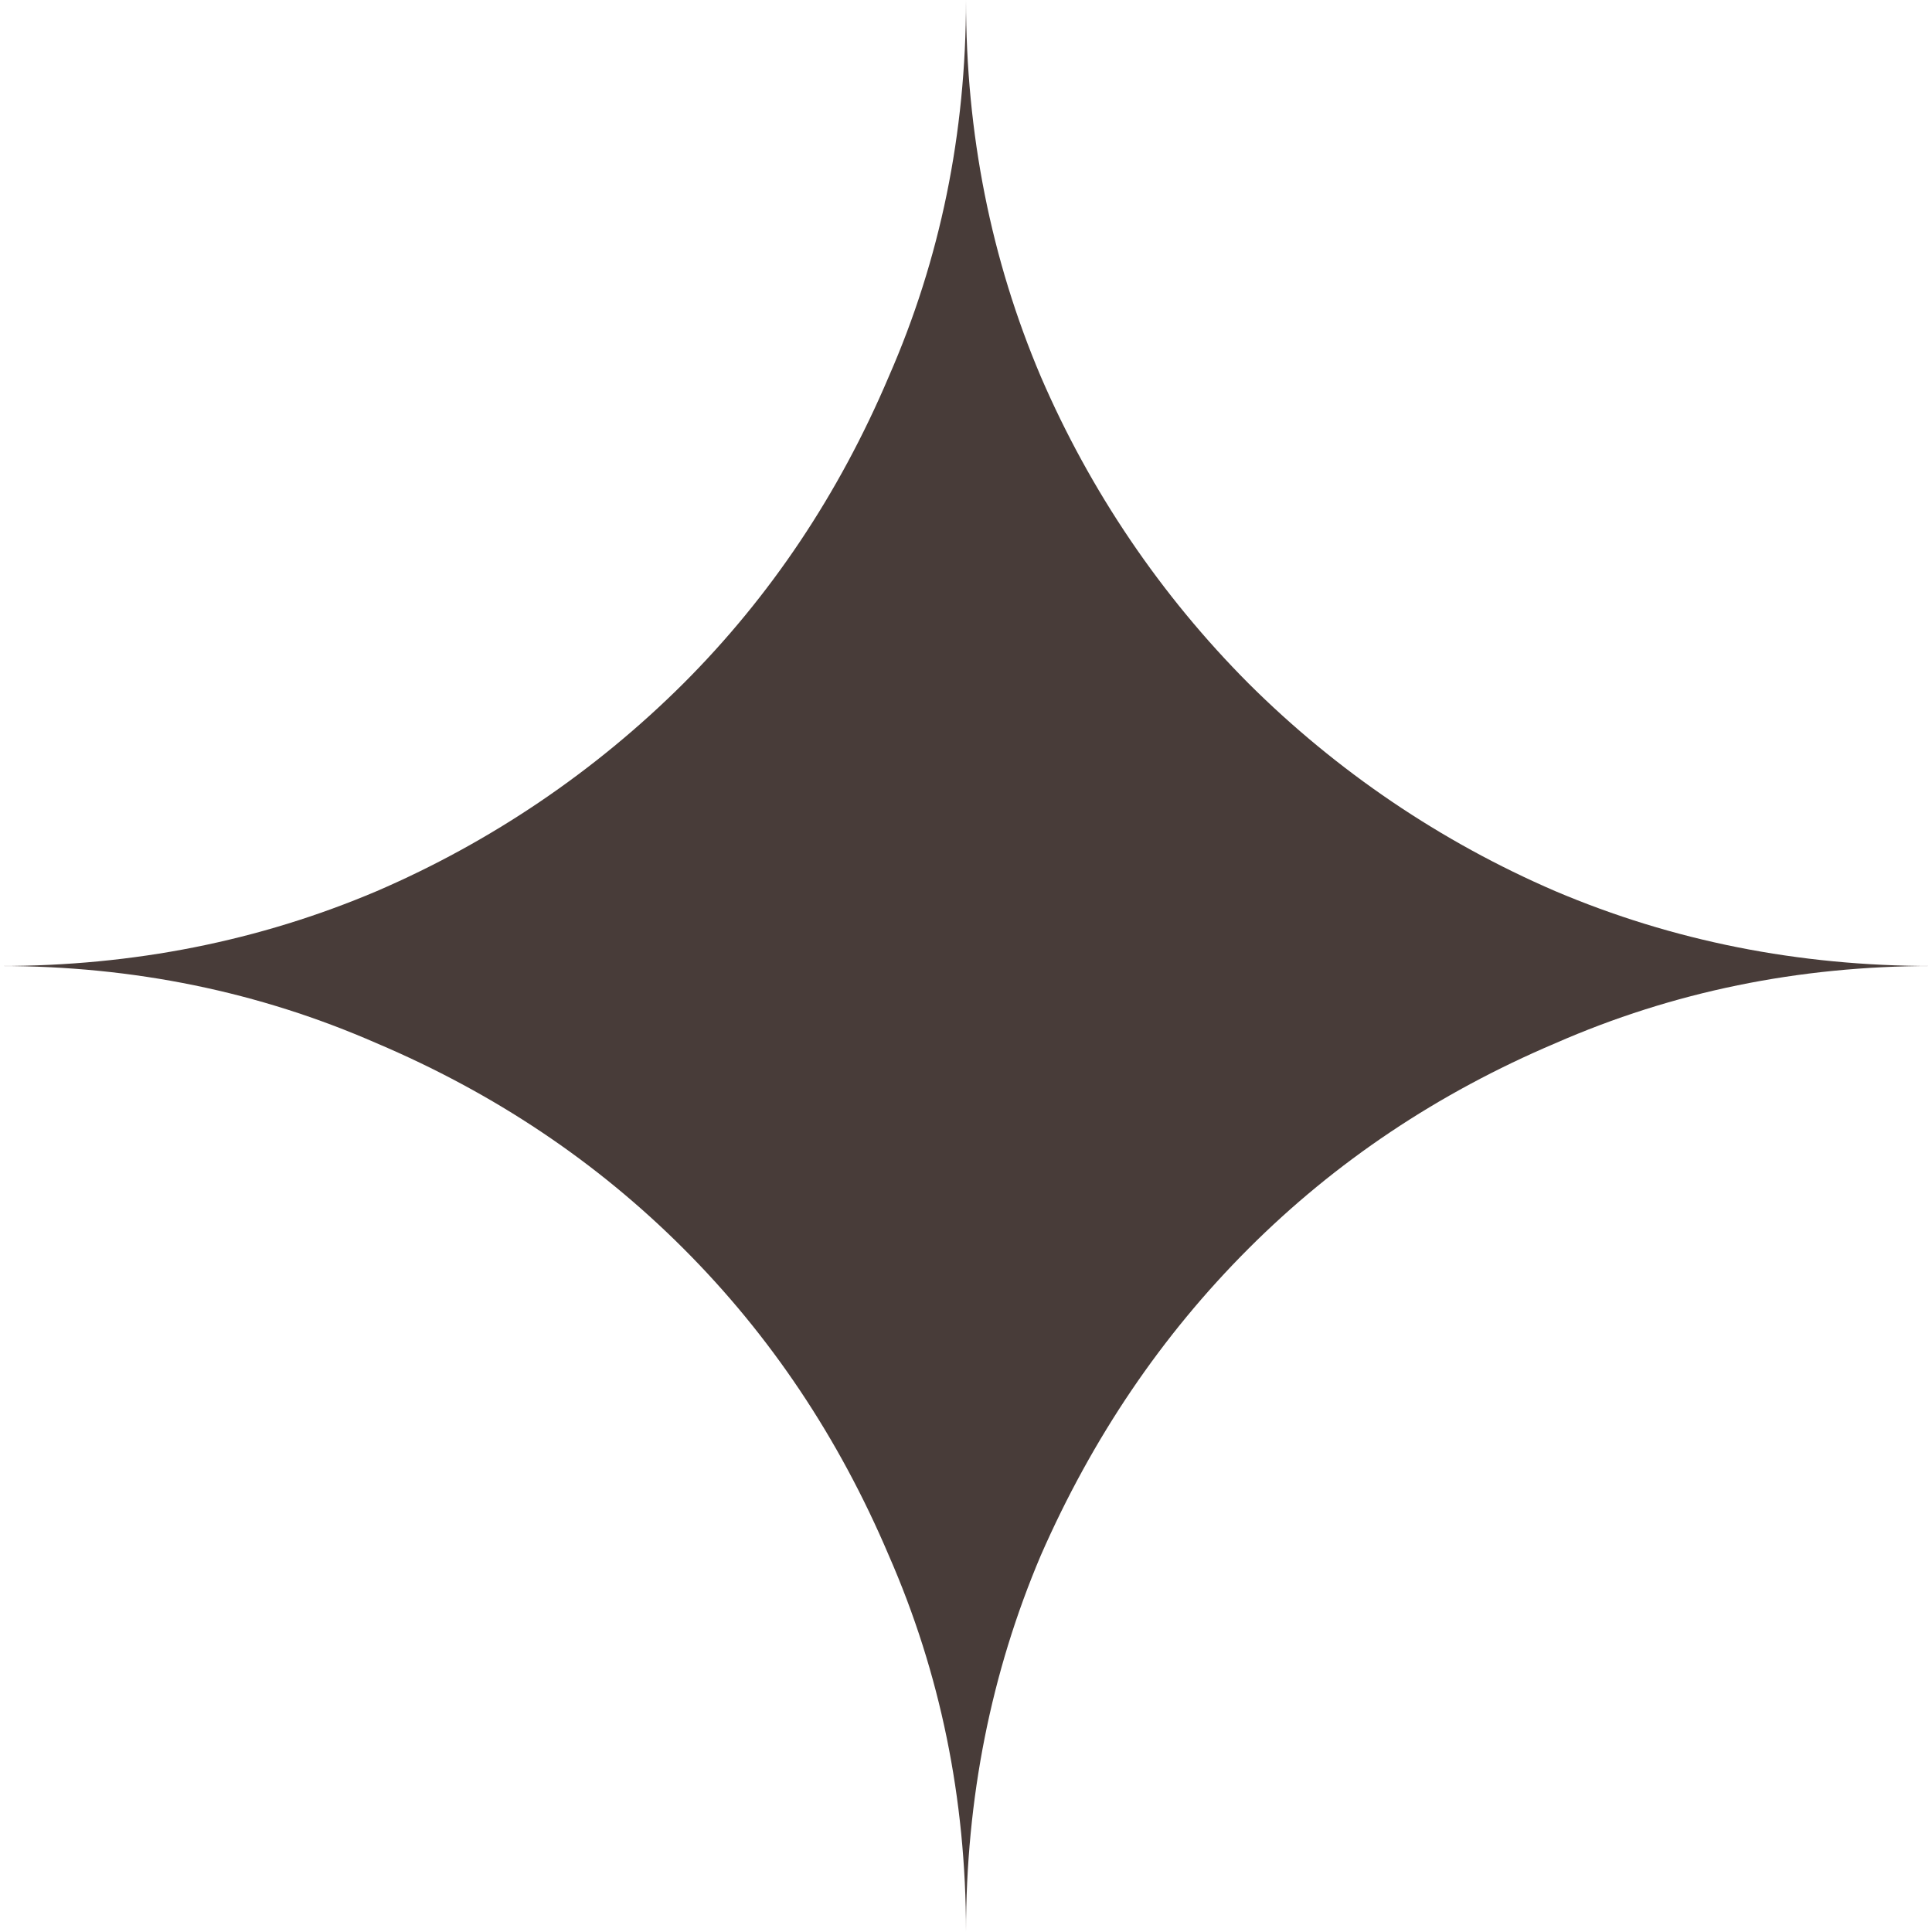
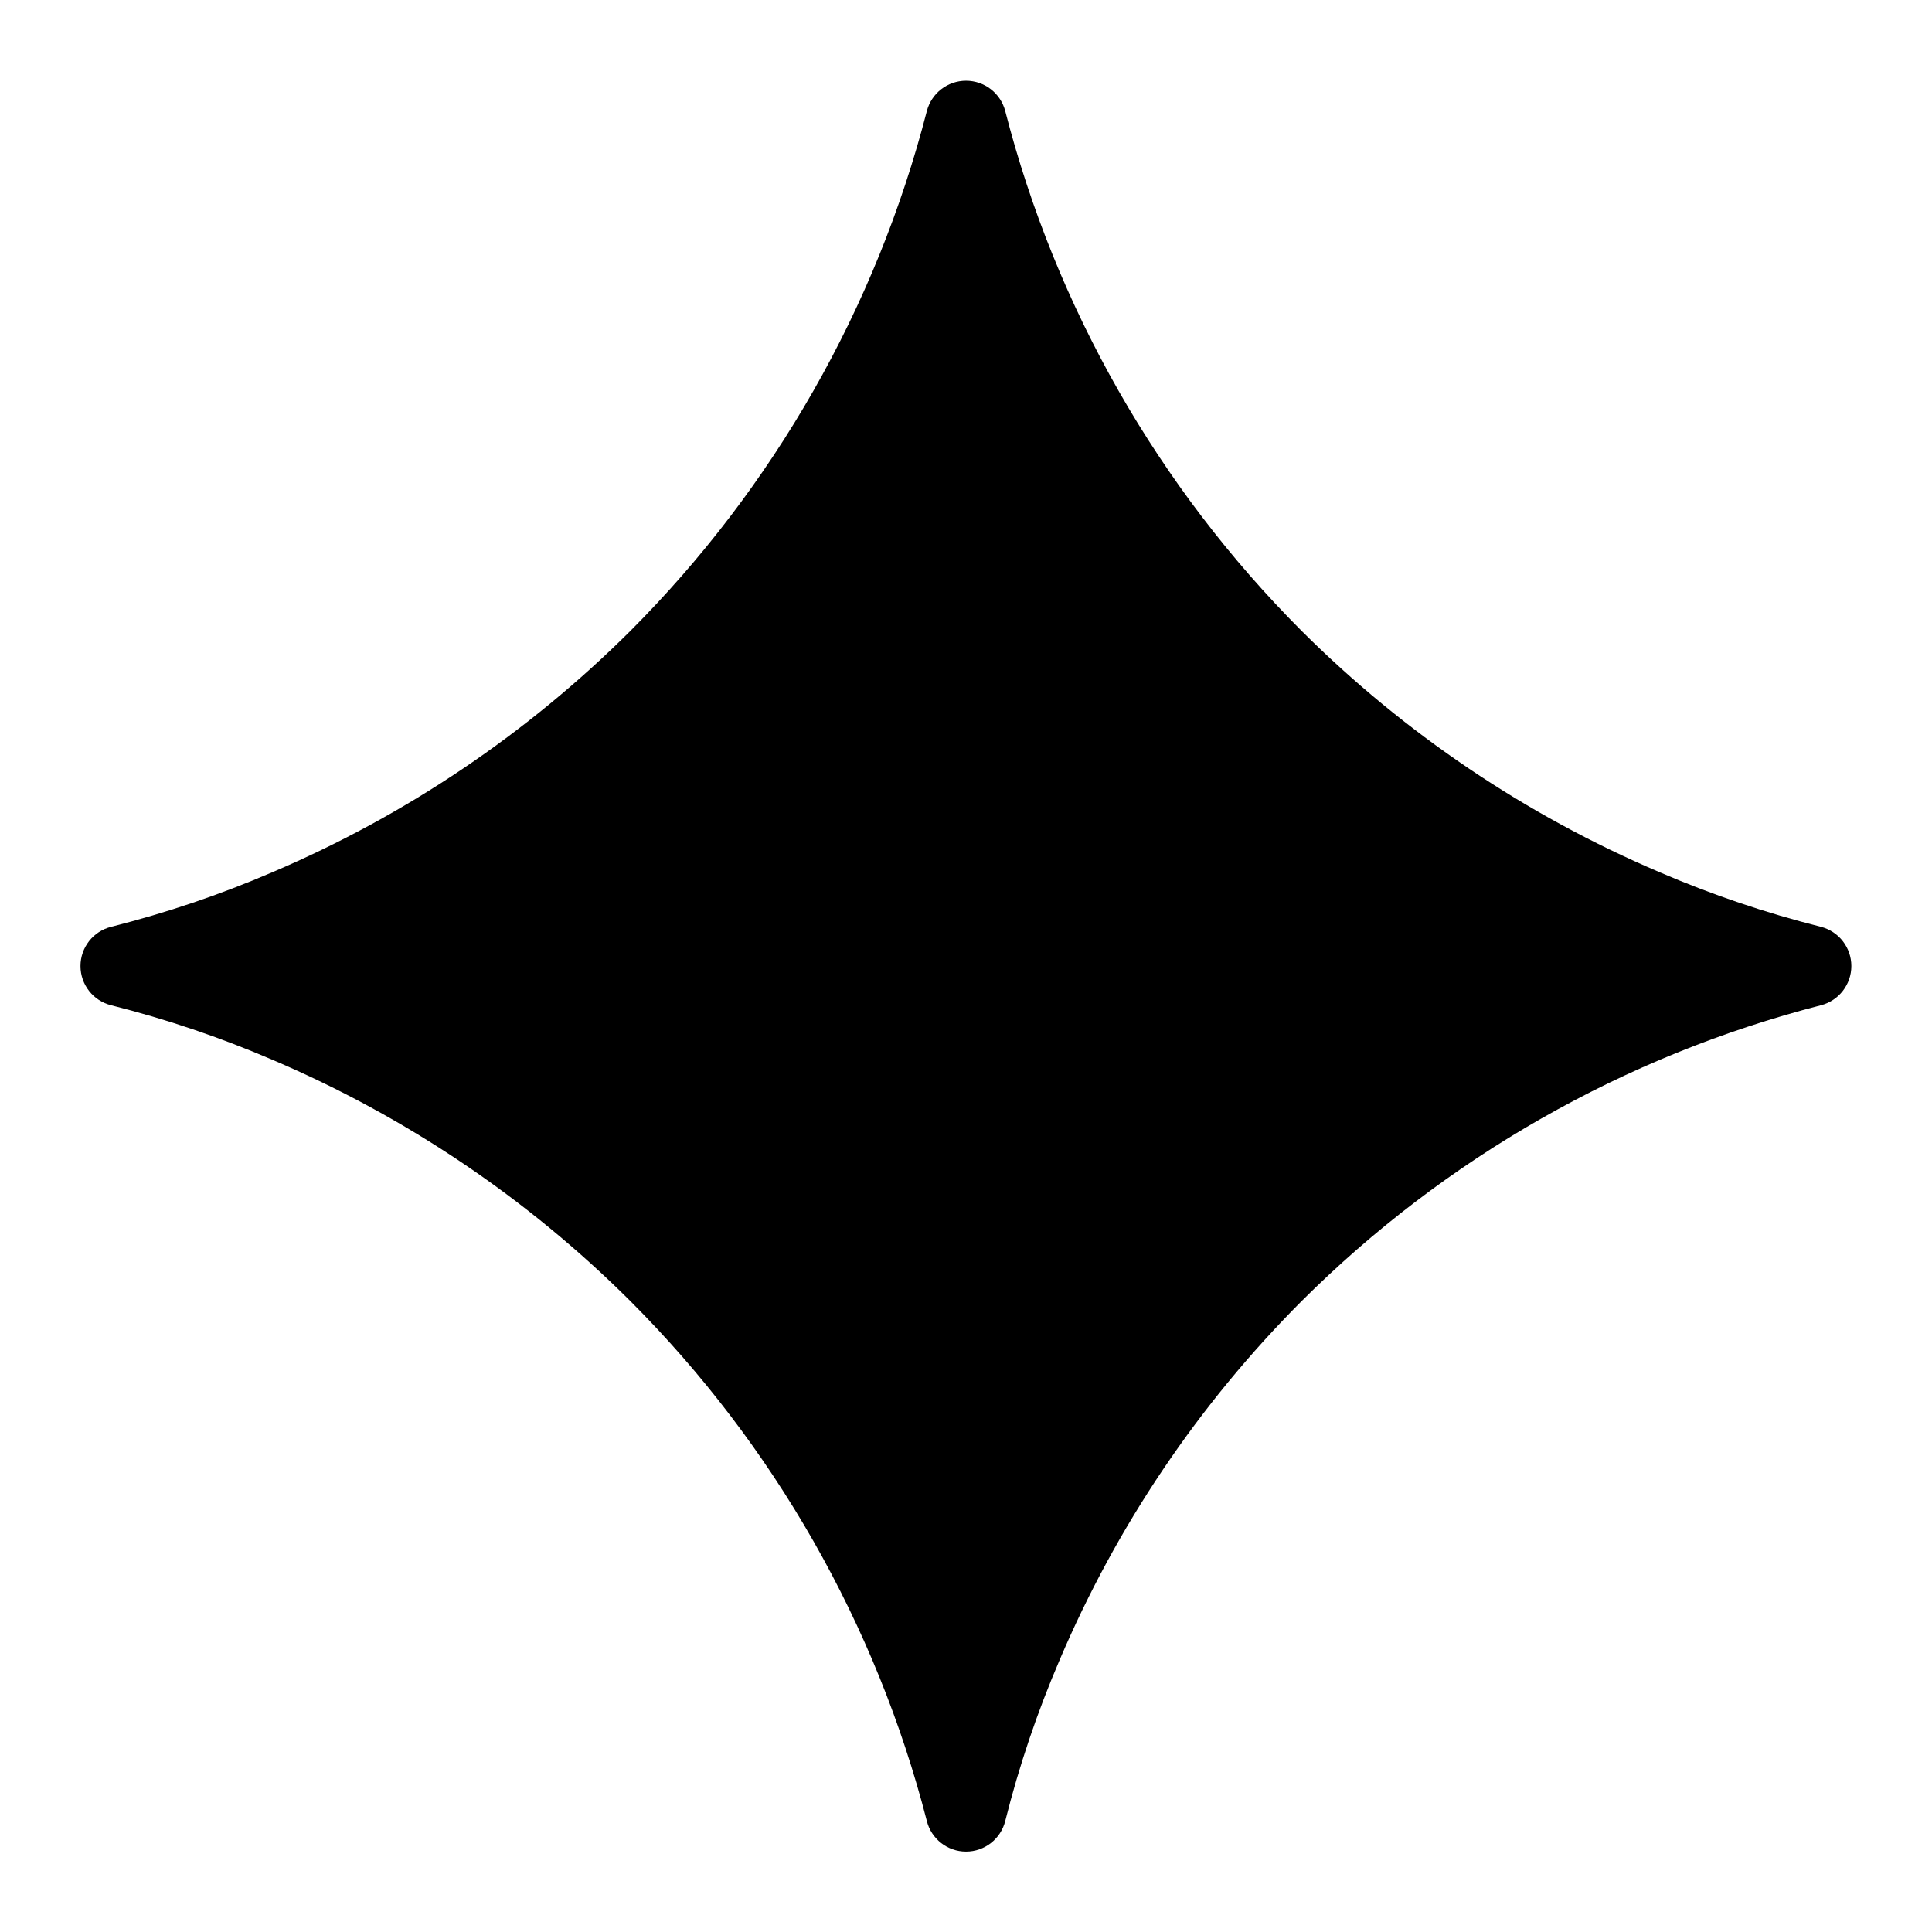
- <svg xmlns="http://www.w3.org/2000/svg" preserveAspectRatio="xMidYMid meet" overflow="visible" style="display: block;" width="20" height="20" viewBox="0 0 24 24" fill="none">
-   <path d="M11.04 19.32Q12 21.51 12 24q0-2.49.93-4.68.96-2.19 2.58-3.81t3.81-2.55Q21.51 12 24 12q-2.49 0-4.68-.93a12.3 12.3 0 0 1-3.81-2.58 12.3 12.3 0 0 1-2.58-3.81Q12 2.49 12 0q0 2.49-.96 4.68-.93 2.19-2.55 3.81a12.3 12.3 0 0 1-3.81 2.58Q2.49 12 0 12q2.49 0 4.68.96 2.19.93 3.81 2.55t2.55 3.81" fill="#190906" fill-opacity="0.79" />
+ <svg xmlns="http://www.w3.org/2000/svg" fill="black" fill-rule="evenodd" viewBox="0 0 24 24">
+   <path d="M20.616 10.835a14.147 14.147 0 01-4.45-3.001 14.111 14.111 0 01-3.678-6.452.503.503 0 00-.975 0 14.134 14.134 0 01-3.679 6.452 14.155 14.155 0 01-4.45 3.001c-.65.28-1.318.505-2.002.678a.502.502 0 000 .975c.684.172 1.35.397 2.002.677a14.147 14.147 0 014.45 3.001 14.112 14.112 0 013.679 6.453.502.502 0 00.975 0c.172-.685.397-1.351.677-2.003a14.145 14.145 0 013.001-4.45 14.113 14.113 0 016.453-3.678.503.503 0 000-.975 13.245 13.245 0 01-2.003-.678z" />
</svg>
